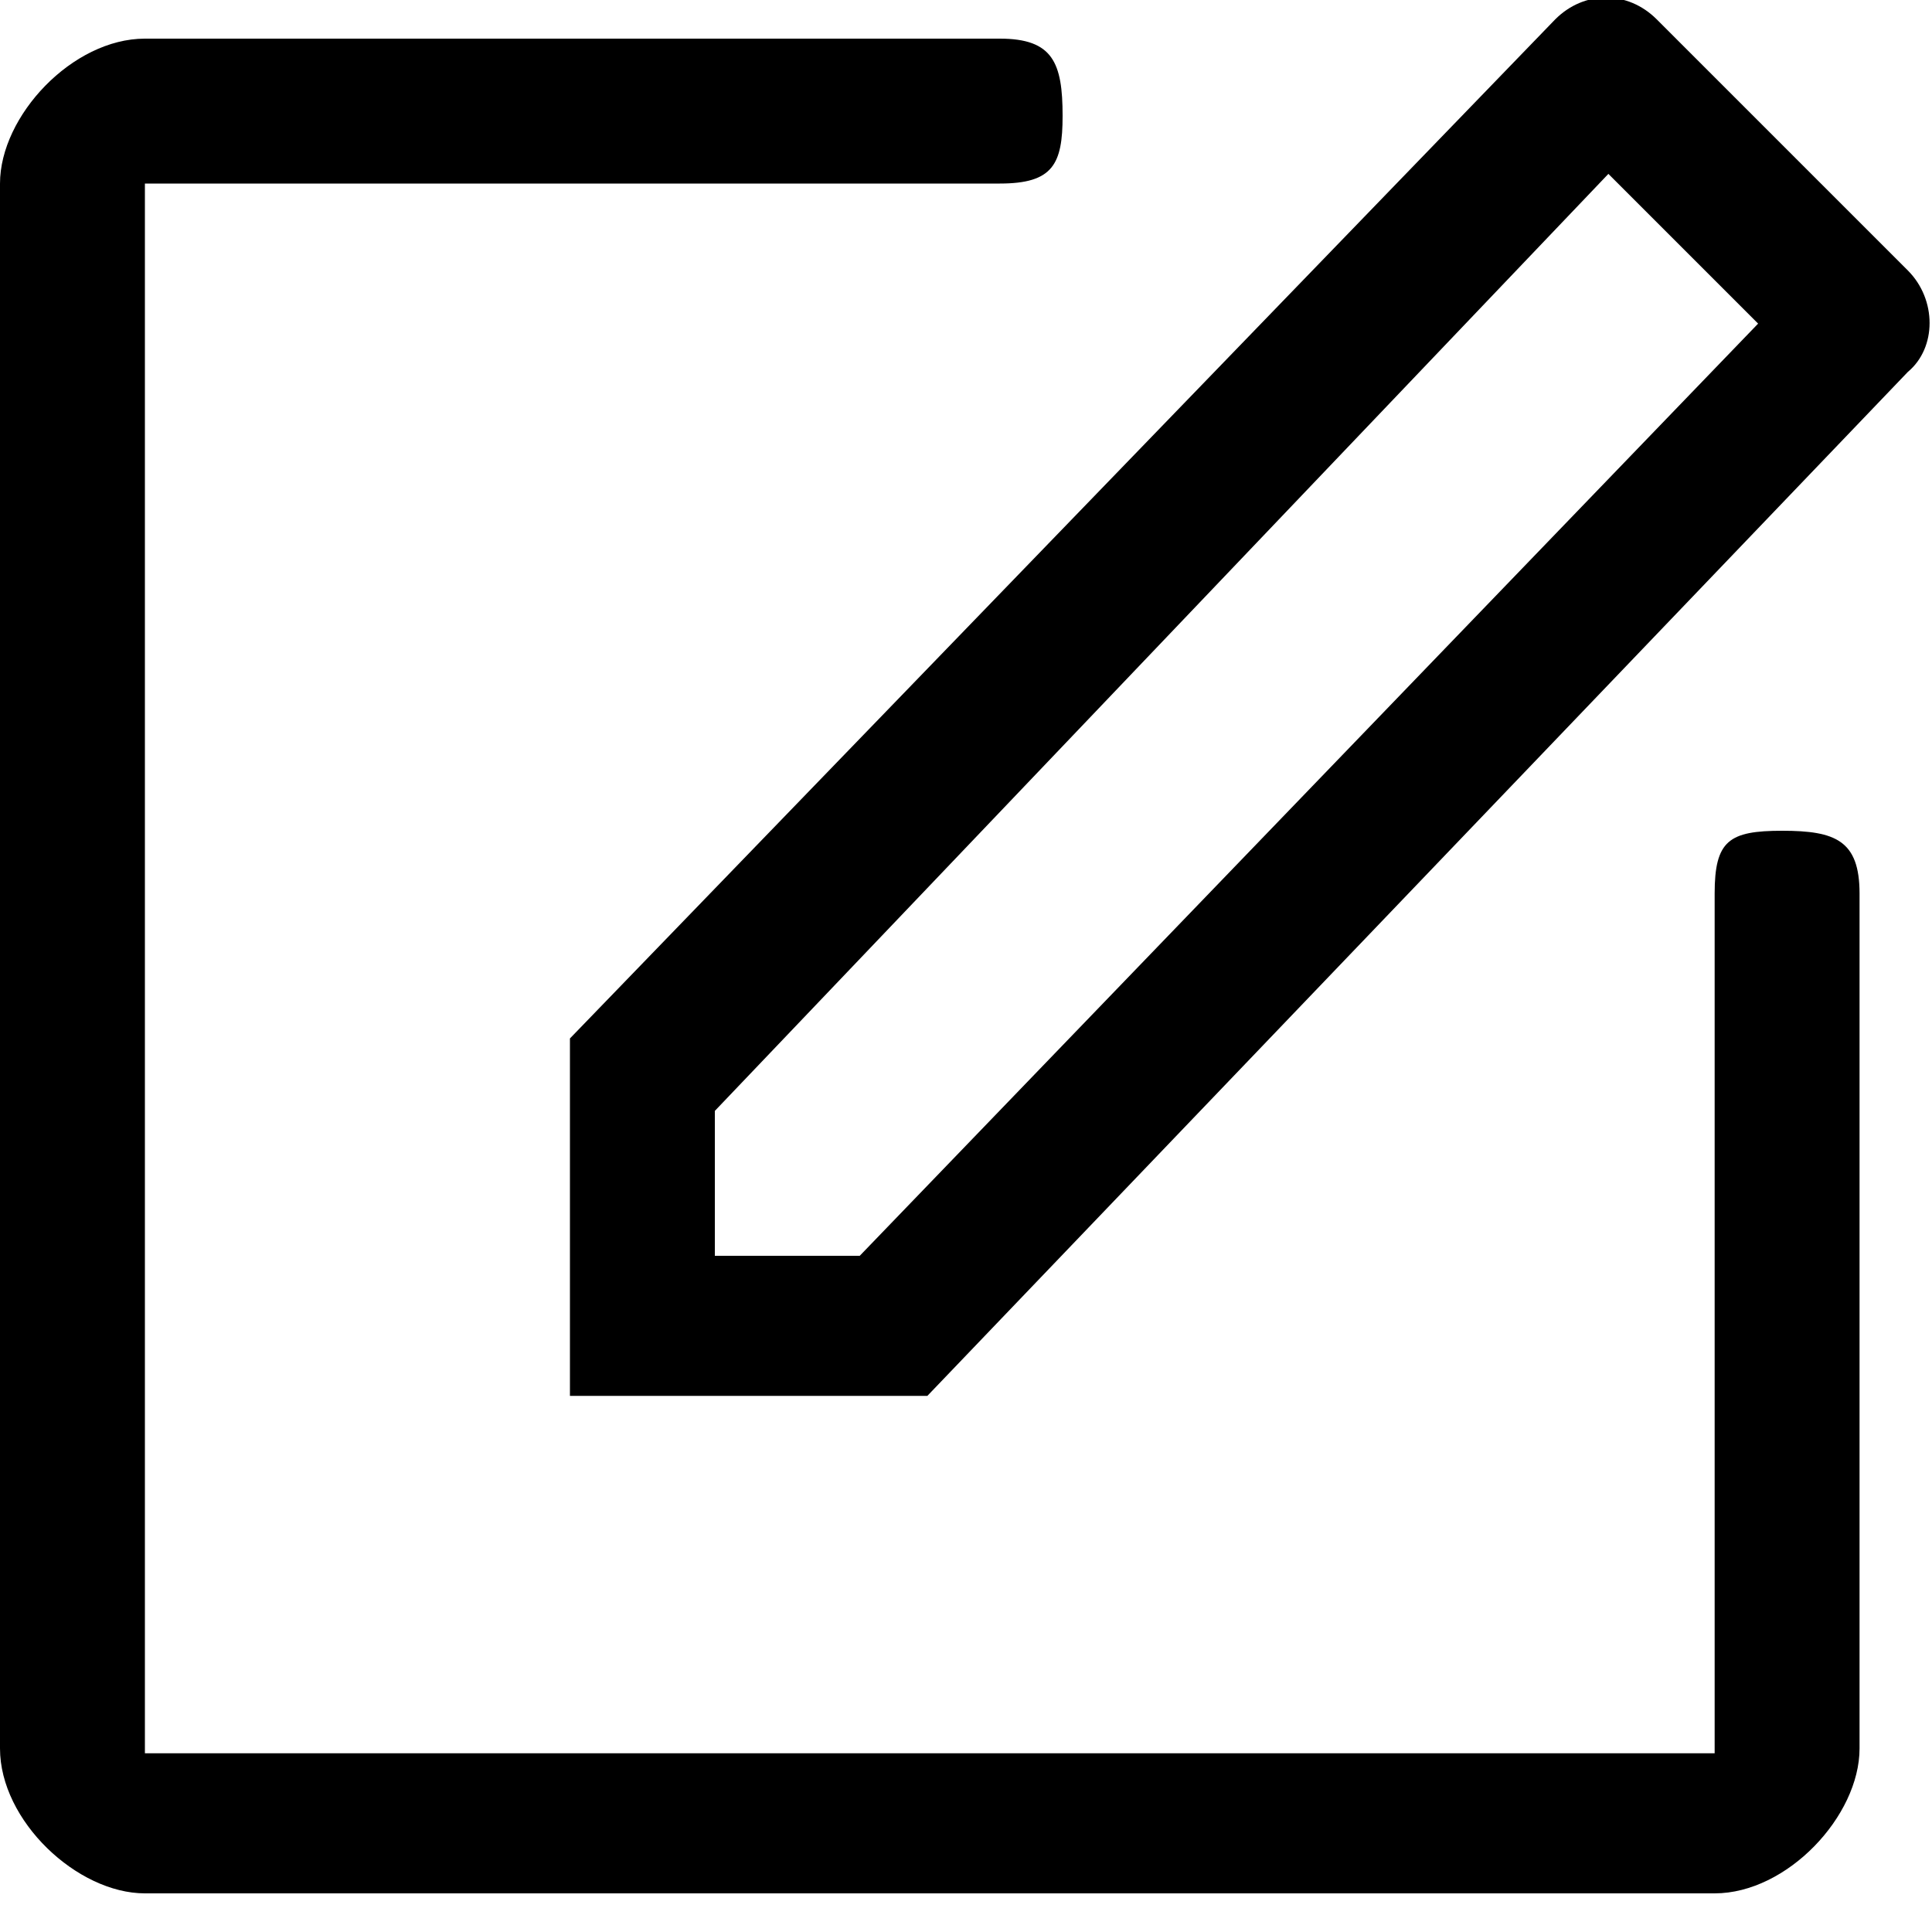
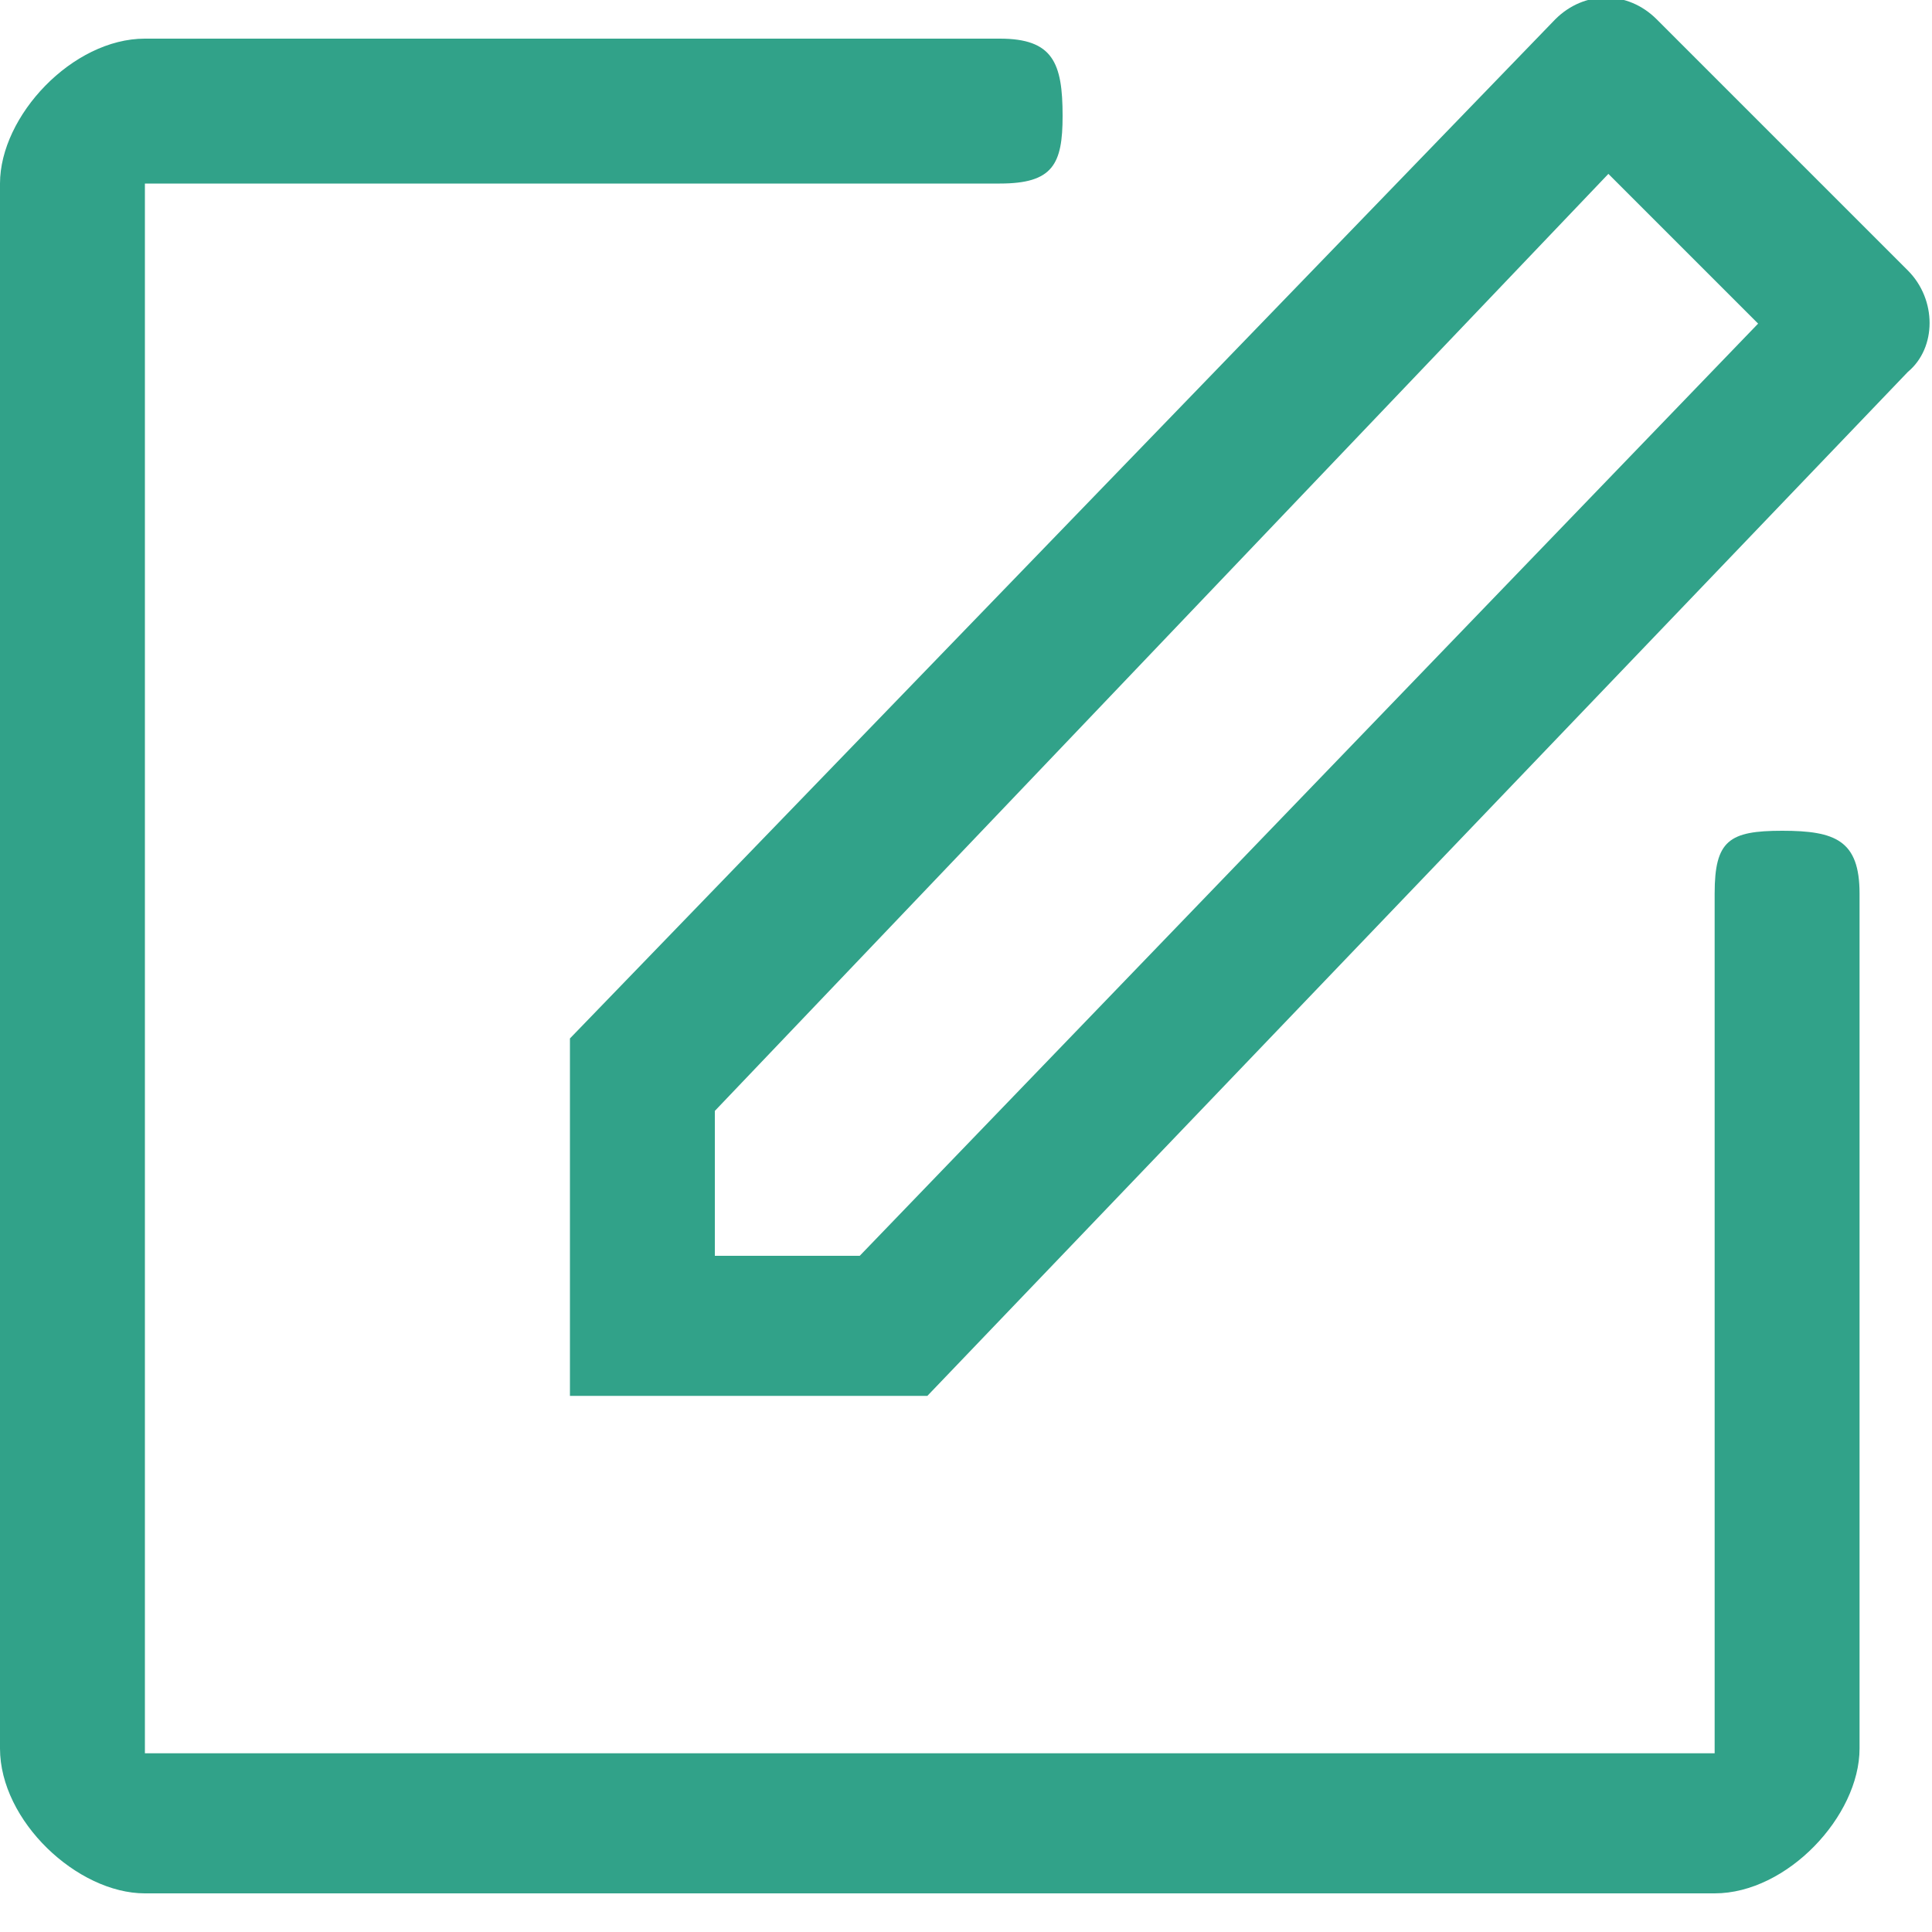
<svg xmlns="http://www.w3.org/2000/svg" width="50px" height="50px" version="1.1" id="图层_1" x="0px" y="0px" viewBox="0 0 40 40" style="enable-background:new 0 0 40 40;" xml:space="preserve">
  <style type="text/css">
	.st0{fill-opacity:0;}
</style>
  <g id="Page-1">
    <g id="画板" transform="translate(-358, -557)">
      <g id="评价" transform="translate(358, 557)">
        <rect id="矩形" class="st0" width="39.2" height="39.2" />
-         <path id="形状" d="M39.5,7.7L19.2,28.9h-7.4v-7.4L32.2,0.4c0.6-0.6,1.5-0.6,2.1,0l5.2,5.2C40.1,6.2,40.1,7.2,39.5,7.7z      M33.3,3.6L14.8,23v3h3L36.4,6.7L33.3,3.6z M20.7,3.8H3v32.5h32.5V18.5c0-1.1,0.3-1.3,1.4-1.3c1.1,0,1.6,0.2,1.6,1.3v17.7     c0,1.4-1.5,3-3,3H3c-1.4,0-3-1.5-3-3V3.8c0-1.4,1.5-3,3-3h17.7c1.1,0,1.3,0.5,1.3,1.6C22,3.4,21.8,3.8,20.7,3.8z" />
+         <path id="形状" d="M39.5,7.7L19.2,28.9h-7.4v-7.4L32.2,0.4c0.6-0.6,1.5-0.6,2.1,0l5.2,5.2C40.1,6.2,40.1,7.2,39.5,7.7z      M33.3,3.6L14.8,23v3h3L36.4,6.7L33.3,3.6z M20.7,3.8H3v32.5h32.5V18.5c0-1.1,0.3-1.3,1.4-1.3c1.1,0,1.6,0.2,1.6,1.3v17.7     c0,1.4-1.5,3-3,3H3c-1.4,0-3-1.5-3-3V3.8c0-1.4,1.5-3,3-3h17.7c1.1,0,1.3,0.5,1.3,1.6C22,3.4,21.8,3.8,20.7,3.8z" style="fill:#31A289" />
      </g>
    </g>
  </g>
</svg>
